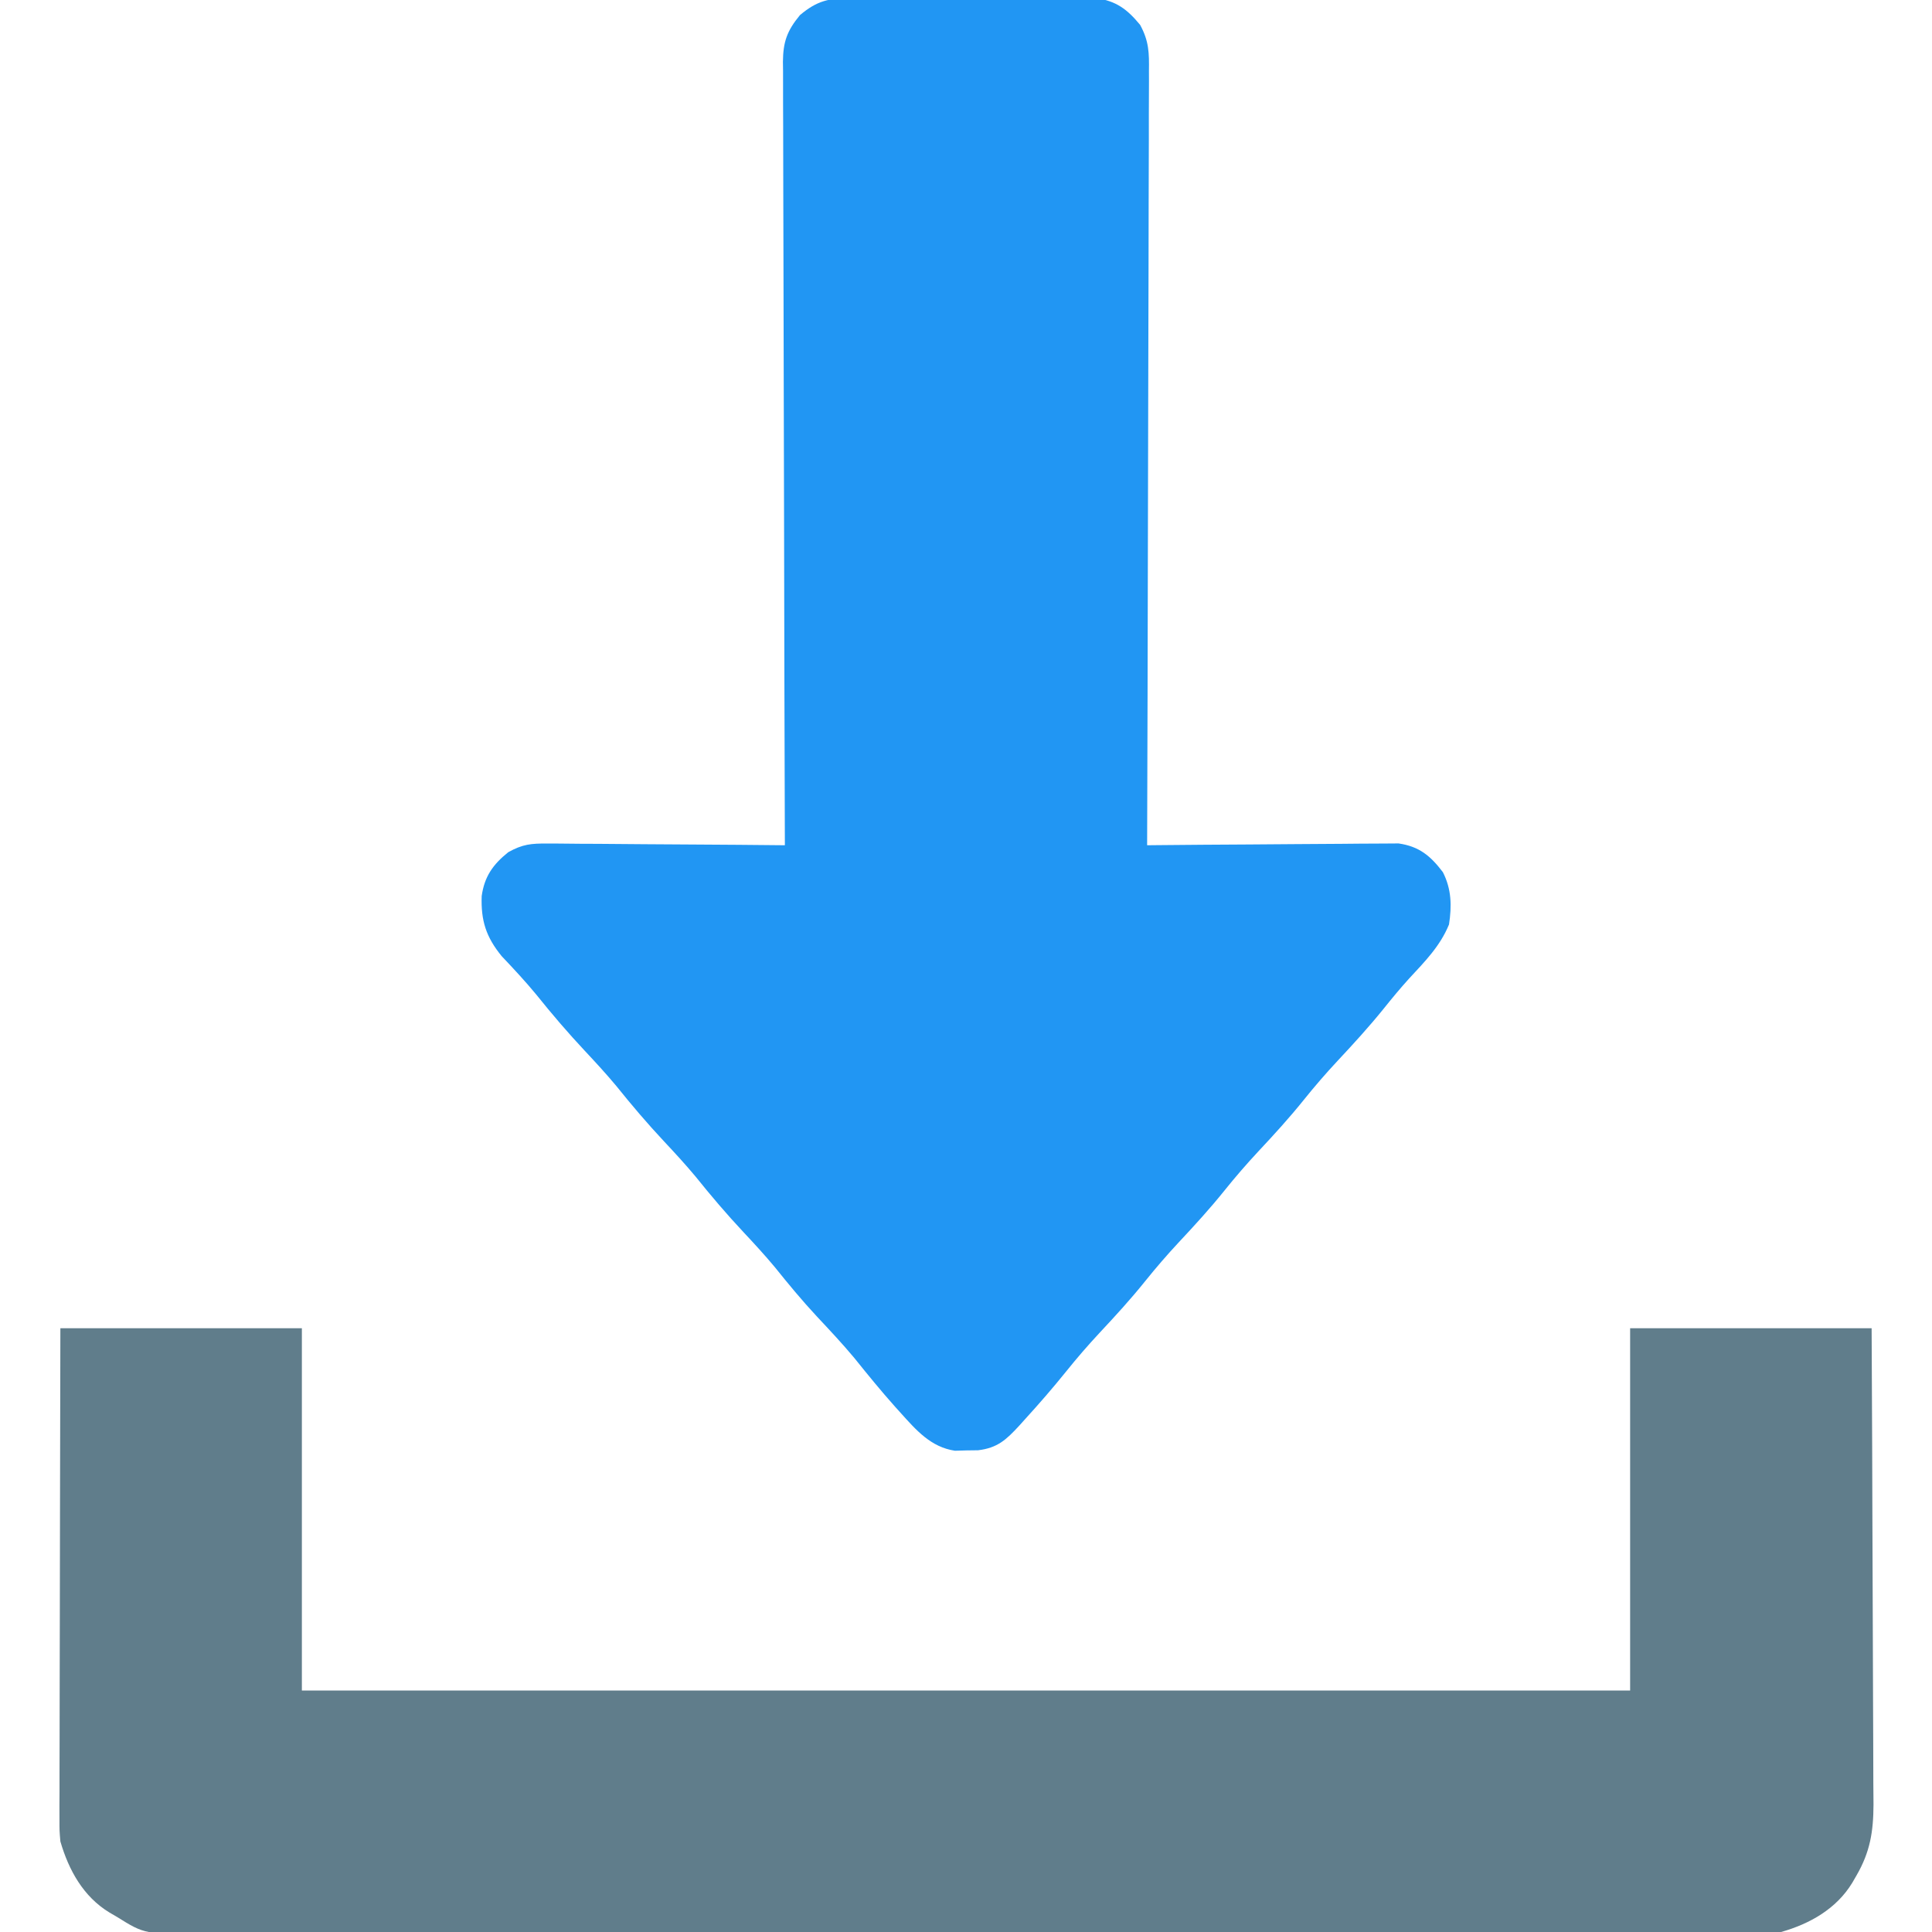
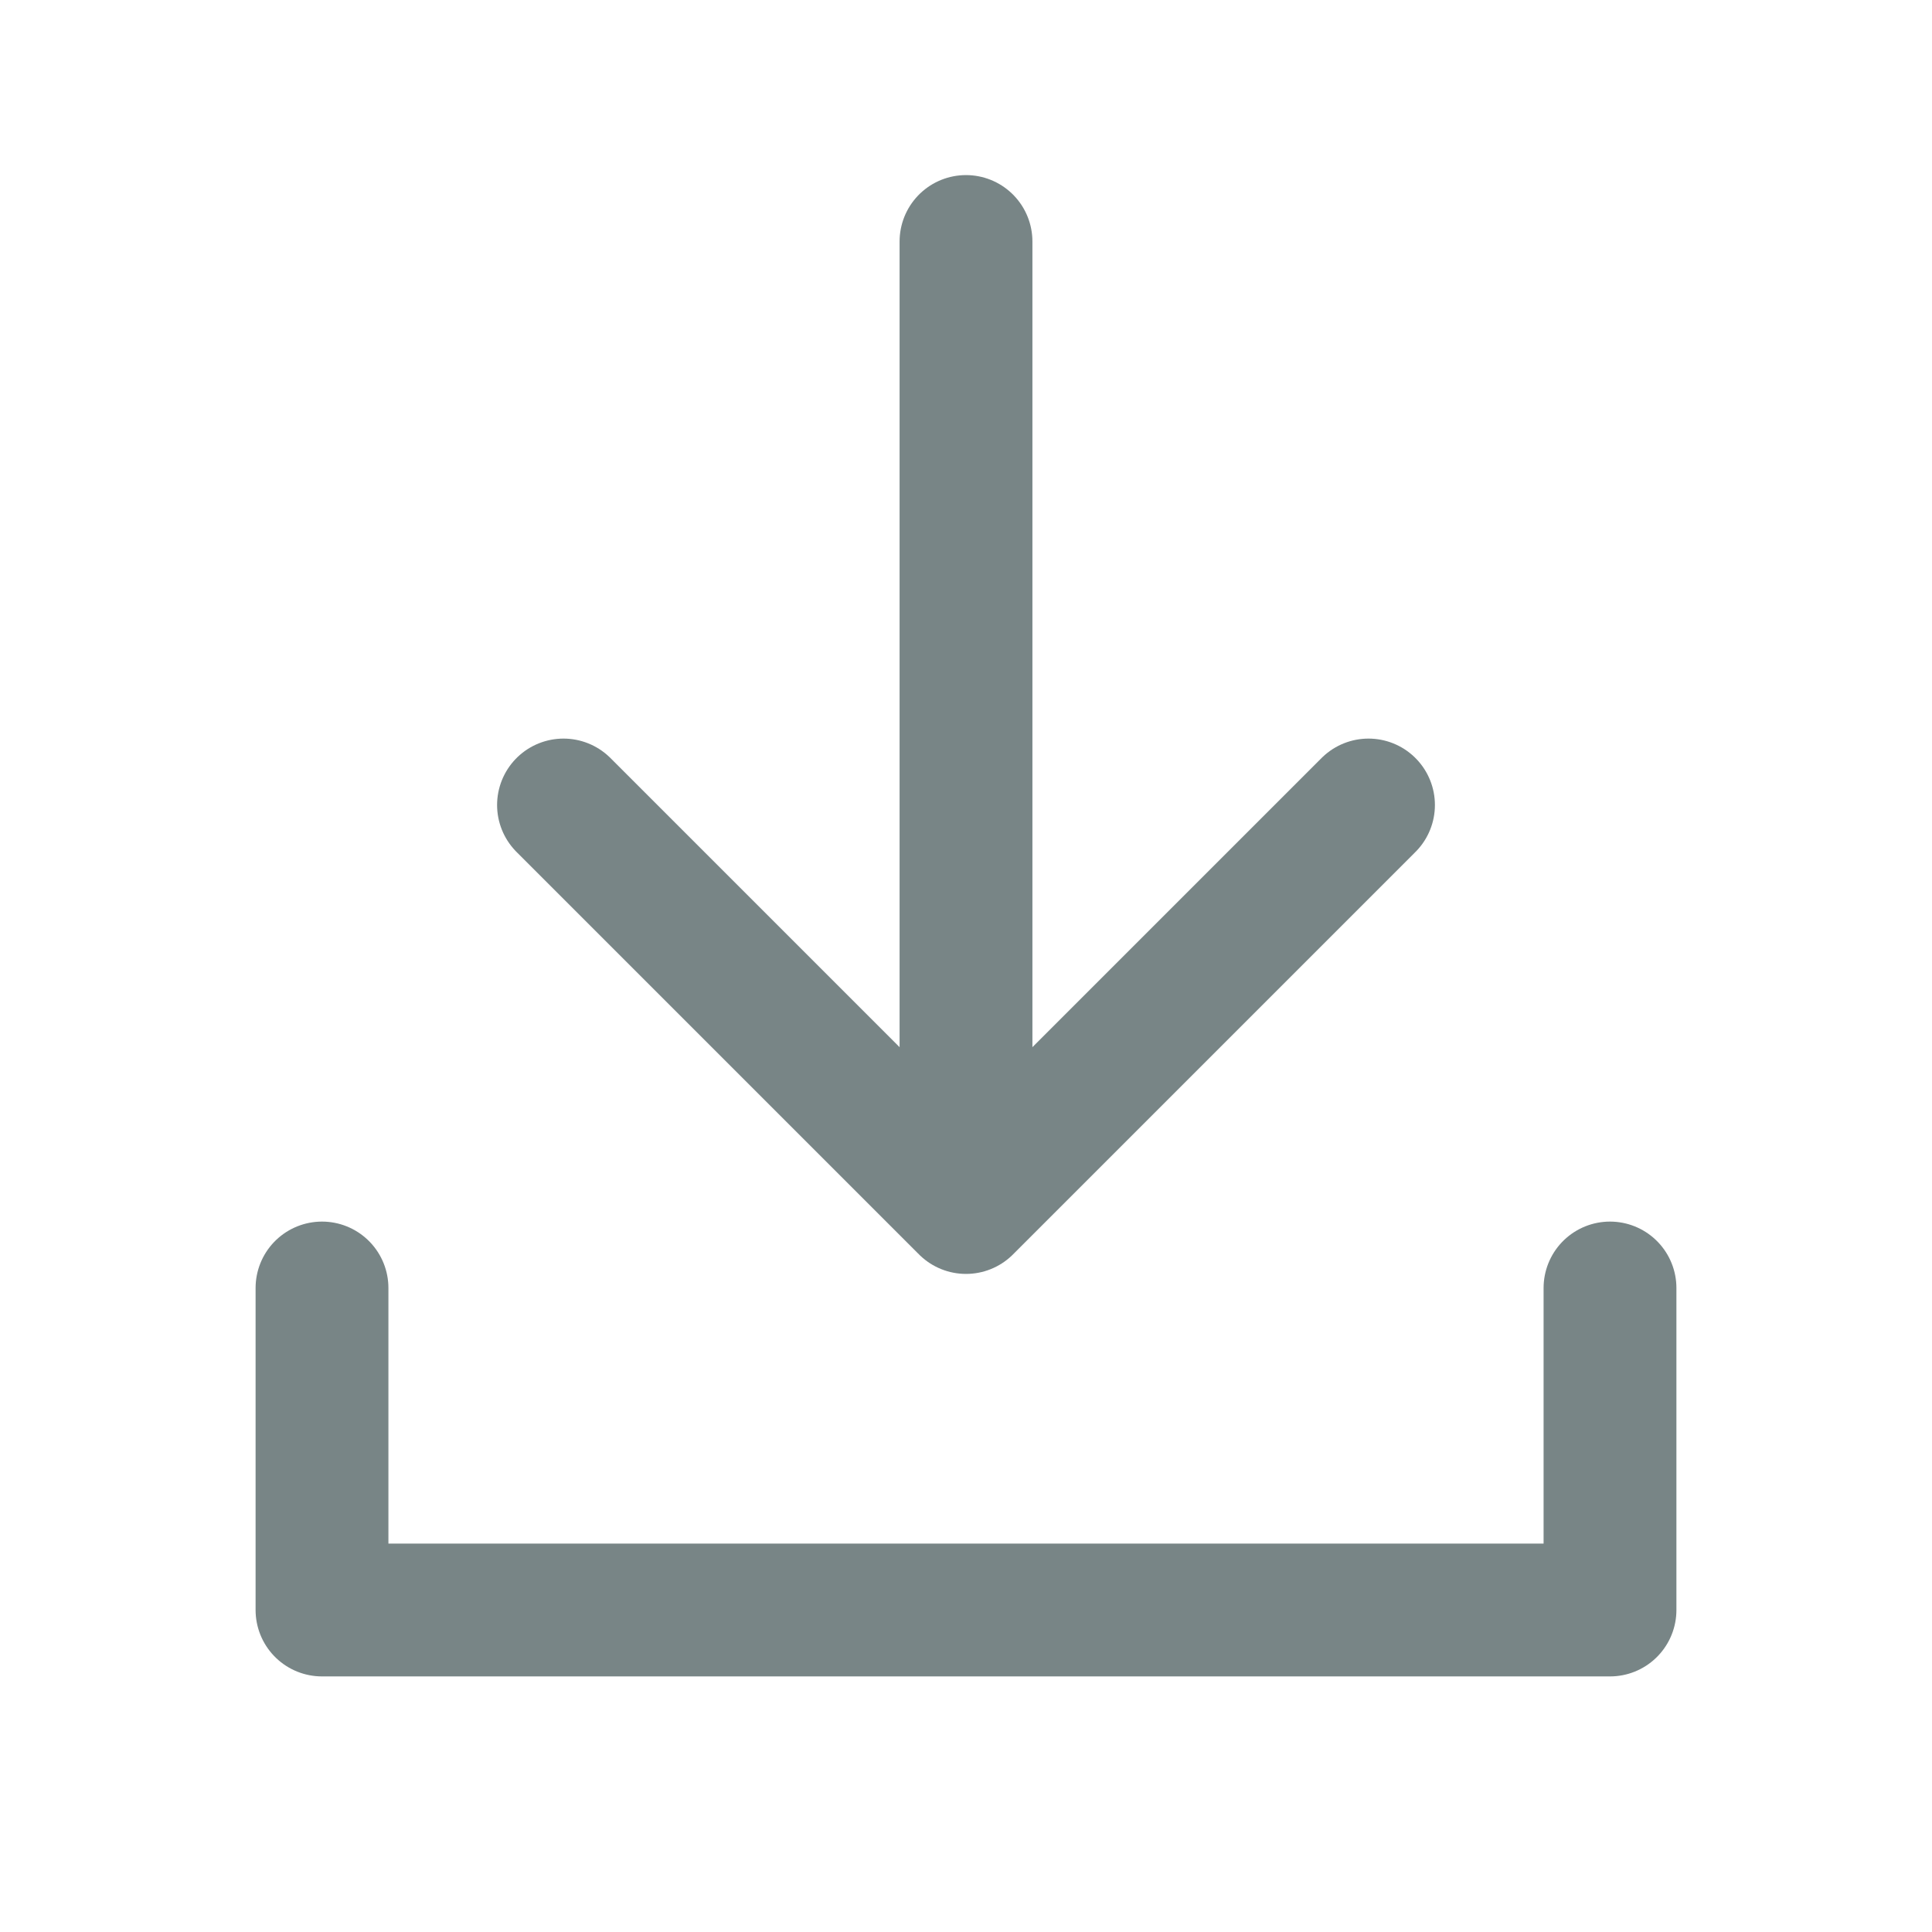
- <svg xmlns="http://www.w3.org/2000/svg" version="1.1" width="512" height="512">
-   <path d="M0 0 C0.733 -0.007 1.465 -0.014 2.22 -0.021 C4.626 -0.039 7.031 -0.027 9.438 -0.014 C11.118 -0.016 12.799 -0.02 14.48 -0.025 C17.998 -0.031 21.514 -0.023 25.031 -0.004 C29.531 0.019 34.029 0.006 38.528 -0.018 C41.997 -0.033 45.467 -0.028 48.936 -0.018 C50.595 -0.015 52.253 -0.018 53.912 -0.028 C56.233 -0.038 58.553 -0.022 60.875 0 C62.194 0.003 63.512 0.006 64.871 0.01 C70.263 0.778 73.151 2.961 76.581 7.111 C78.934 11.429 78.988 14.535 78.919 19.363 C78.922 20.242 78.925 21.121 78.929 22.027 C78.935 24.966 78.913 27.904 78.892 30.843 C78.89 32.952 78.891 35.062 78.893 37.171 C78.895 42.894 78.871 48.616 78.843 54.339 C78.818 60.321 78.816 66.302 78.811 72.284 C78.799 83.61 78.766 94.936 78.726 106.262 C78.681 119.156 78.659 132.051 78.639 144.946 C78.597 171.47 78.527 197.994 78.438 224.518 C79.301 224.509 80.165 224.5 81.055 224.491 C89.205 224.41 97.356 224.35 105.507 224.31 C109.698 224.289 113.888 224.261 118.078 224.216 C122.124 224.172 126.169 224.148 130.215 224.138 C131.757 224.131 133.298 224.116 134.839 224.095 C137.003 224.065 139.166 224.062 141.331 224.063 C142.561 224.055 143.791 224.046 145.059 224.037 C150.525 224.815 153.53 227.323 156.812 231.643 C159.11 236.142 159.198 240.587 158.438 245.518 C156.071 251.28 152.056 255.317 147.852 259.857 C145.504 262.444 143.308 265.103 141.125 267.83 C137.234 272.644 133.107 277.167 128.88 281.681 C125.762 285.028 122.802 288.447 119.938 292.018 C116.118 296.779 112.048 301.23 107.879 305.682 C104.762 309.029 101.802 312.448 98.938 316.018 C95.118 320.779 91.048 325.23 86.879 329.682 C83.762 333.029 80.802 336.448 77.938 340.018 C74.118 344.779 70.048 349.23 65.879 353.682 C62.762 357.029 59.802 360.448 56.938 364.018 C53.463 368.331 49.855 372.488 46.125 376.58 C45.621 377.141 45.117 377.702 44.598 378.279 C41.092 382.085 38.792 384.236 33.633 384.854 C32.62 384.866 31.606 384.879 30.562 384.893 C29.554 384.921 28.546 384.949 27.508 384.979 C21.139 384.022 17.27 379.567 13.125 374.955 C12.65 374.428 12.175 373.902 11.685 373.359 C7.915 369.145 4.36 364.771 0.816 360.365 C-2.36 356.563 -5.735 352.969 -9.121 349.354 C-13.022 345.164 -16.636 340.796 -20.219 336.33 C-22.895 333.119 -25.706 330.067 -28.562 327.018 C-33.001 322.279 -37.154 317.396 -41.219 312.33 C-43.895 309.119 -46.706 306.067 -49.562 303.018 C-54.001 298.279 -58.154 293.396 -62.219 288.33 C-64.895 285.119 -67.706 282.067 -70.562 279.018 C-75.055 274.219 -79.285 269.285 -83.395 264.15 C-86.322 260.596 -89.451 257.246 -92.617 253.904 C-96.785 248.791 -98.134 244.452 -97.91 237.982 C-97.183 232.824 -94.953 229.632 -90.858 226.351 C-87.038 224.226 -84.8 224.032 -80.456 224.063 C-79.43 224.063 -79.43 224.063 -78.384 224.062 C-76.143 224.064 -73.904 224.096 -71.664 224.127 C-70.103 224.134 -68.542 224.14 -66.982 224.144 C-62.888 224.159 -58.795 224.199 -54.701 224.243 C-50.518 224.284 -46.335 224.302 -42.152 224.322 C-33.955 224.365 -25.759 224.433 -17.562 224.518 C-17.566 223.42 -17.57 222.323 -17.574 221.192 C-17.662 194.502 -17.728 167.812 -17.77 141.122 C-17.79 128.215 -17.819 115.308 -17.864 102.401 C-17.904 91.152 -17.93 79.904 -17.939 68.655 C-17.944 62.698 -17.956 56.741 -17.985 50.784 C-18.013 45.178 -18.021 39.572 -18.015 33.966 C-18.016 31.908 -18.024 29.849 -18.039 27.791 C-18.059 24.982 -18.054 22.173 -18.044 19.363 C-18.055 18.548 -18.067 17.733 -18.079 16.893 C-18.024 11.641 -17.016 8.696 -13.562 4.518 C-9.038 0.701 -5.858 0.014 0 0 Z " fill="#2196F3" transform="translate(225.5625,-0.5175781)" />
-   <path d="M0 0 C21.12 0 42.24 0 64 0 C64 31.68 64 63.36 64 96 C180.16 96 296.32 96 416 96 C416 64.32 416 32.64 416 0 C437.12 0 458.24 0 480 0 C480.161 33.743 480.161 33.743 480.195 47.904 C480.219 57.675 480.247 67.445 480.302 77.216 C480.342 84.332 480.367 91.448 480.376 98.565 C480.382 102.331 480.394 106.096 480.423 109.862 C480.45 113.412 480.458 116.961 480.452 120.511 C480.454 122.424 480.475 124.337 480.498 126.249 C480.464 133.411 479.604 138.771 476 145 C475.622 145.654 475.243 146.308 474.854 146.982 C470.646 153.876 463.614 157.849 456 160 C453.518 160.179 451.028 160.255 448.54 160.257 C447.807 160.261 447.073 160.264 446.317 160.268 C443.858 160.277 441.398 160.272 438.939 160.267 C437.158 160.271 435.377 160.276 433.597 160.281 C428.702 160.293 423.808 160.293 418.913 160.291 C413.635 160.29 408.356 160.301 403.078 160.311 C392.737 160.328 382.395 160.333 372.054 160.334 C363.649 160.335 355.244 160.339 346.839 160.346 C323.014 160.363 299.189 160.372 275.364 160.371 C274.08 160.371 272.795 160.371 271.471 160.371 C270.185 160.371 268.899 160.37 267.574 160.37 C246.726 160.37 225.878 160.389 205.03 160.417 C183.628 160.446 162.227 160.459 140.825 160.458 C128.808 160.457 116.79 160.463 104.773 160.484 C94.542 160.502 84.31 160.507 74.079 160.493 C68.859 160.486 63.639 160.486 58.418 160.504 C53.638 160.519 48.859 160.517 44.079 160.499 C42.351 160.496 40.622 160.5 38.894 160.511 C22.384 160.61 22.384 160.61 15 156 C14.351 155.622 13.702 155.243 13.034 154.854 C6.091 150.654 2.214 143.613 0 136 C-0.246 133.138 -0.246 133.138 -0.241 130.115 C-0.243 128.963 -0.246 127.81 -0.249 126.623 C-0.242 125.373 -0.234 124.122 -0.227 122.834 C-0.226 121.494 -0.227 120.153 -0.228 118.812 C-0.229 115.184 -0.217 111.557 -0.203 107.929 C-0.19 104.134 -0.189 100.338 -0.187 96.542 C-0.181 89.36 -0.164 82.178 -0.144 74.996 C-0.117 65.287 -0.107 55.578 -0.095 45.869 C-0.076 30.579 -0.036 15.29 0 0 Z " fill="#607D8B" transform="translate(16,352)" />
+ <svg xmlns="http://www.w3.org/2000/svg" viewBox="0 0 24 24" fill="none" stroke="#788586" stroke-width="1.65" stroke-linecap="round" stroke-linejoin="round">
+   <path d="M12 3v12m-5-5 5 5 5-5M4 16v4h16v-4" />
</svg>
